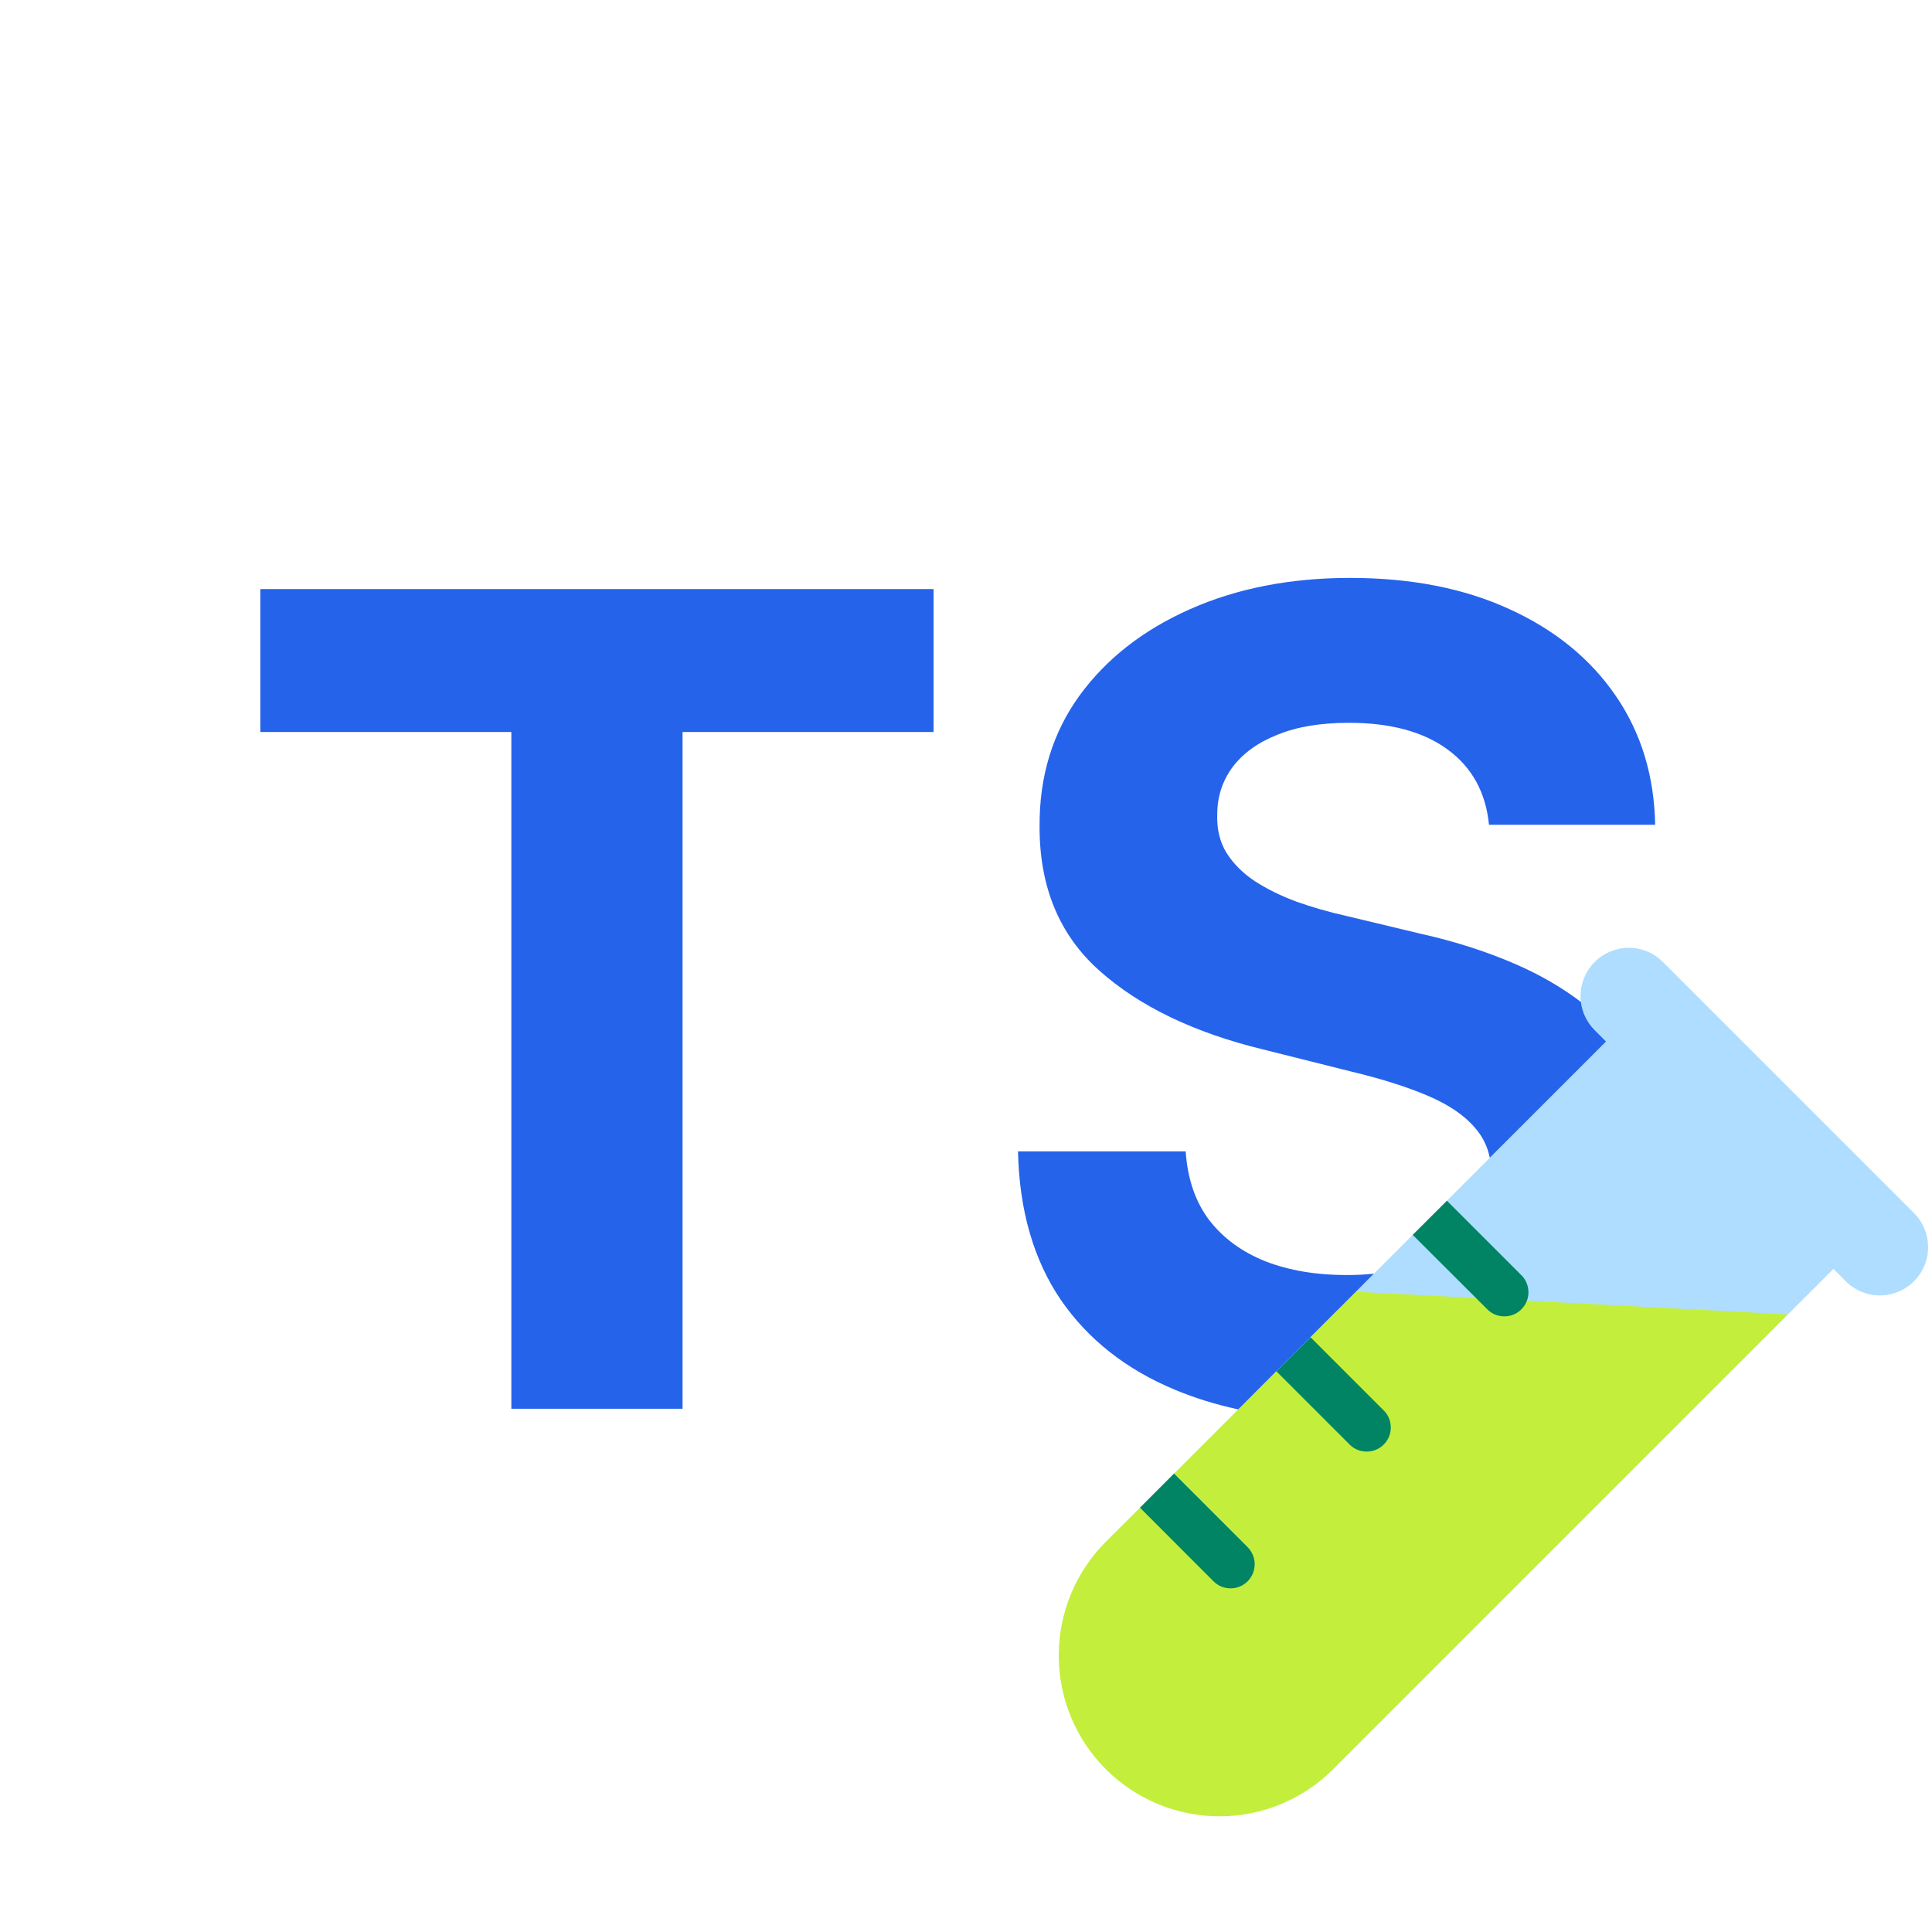
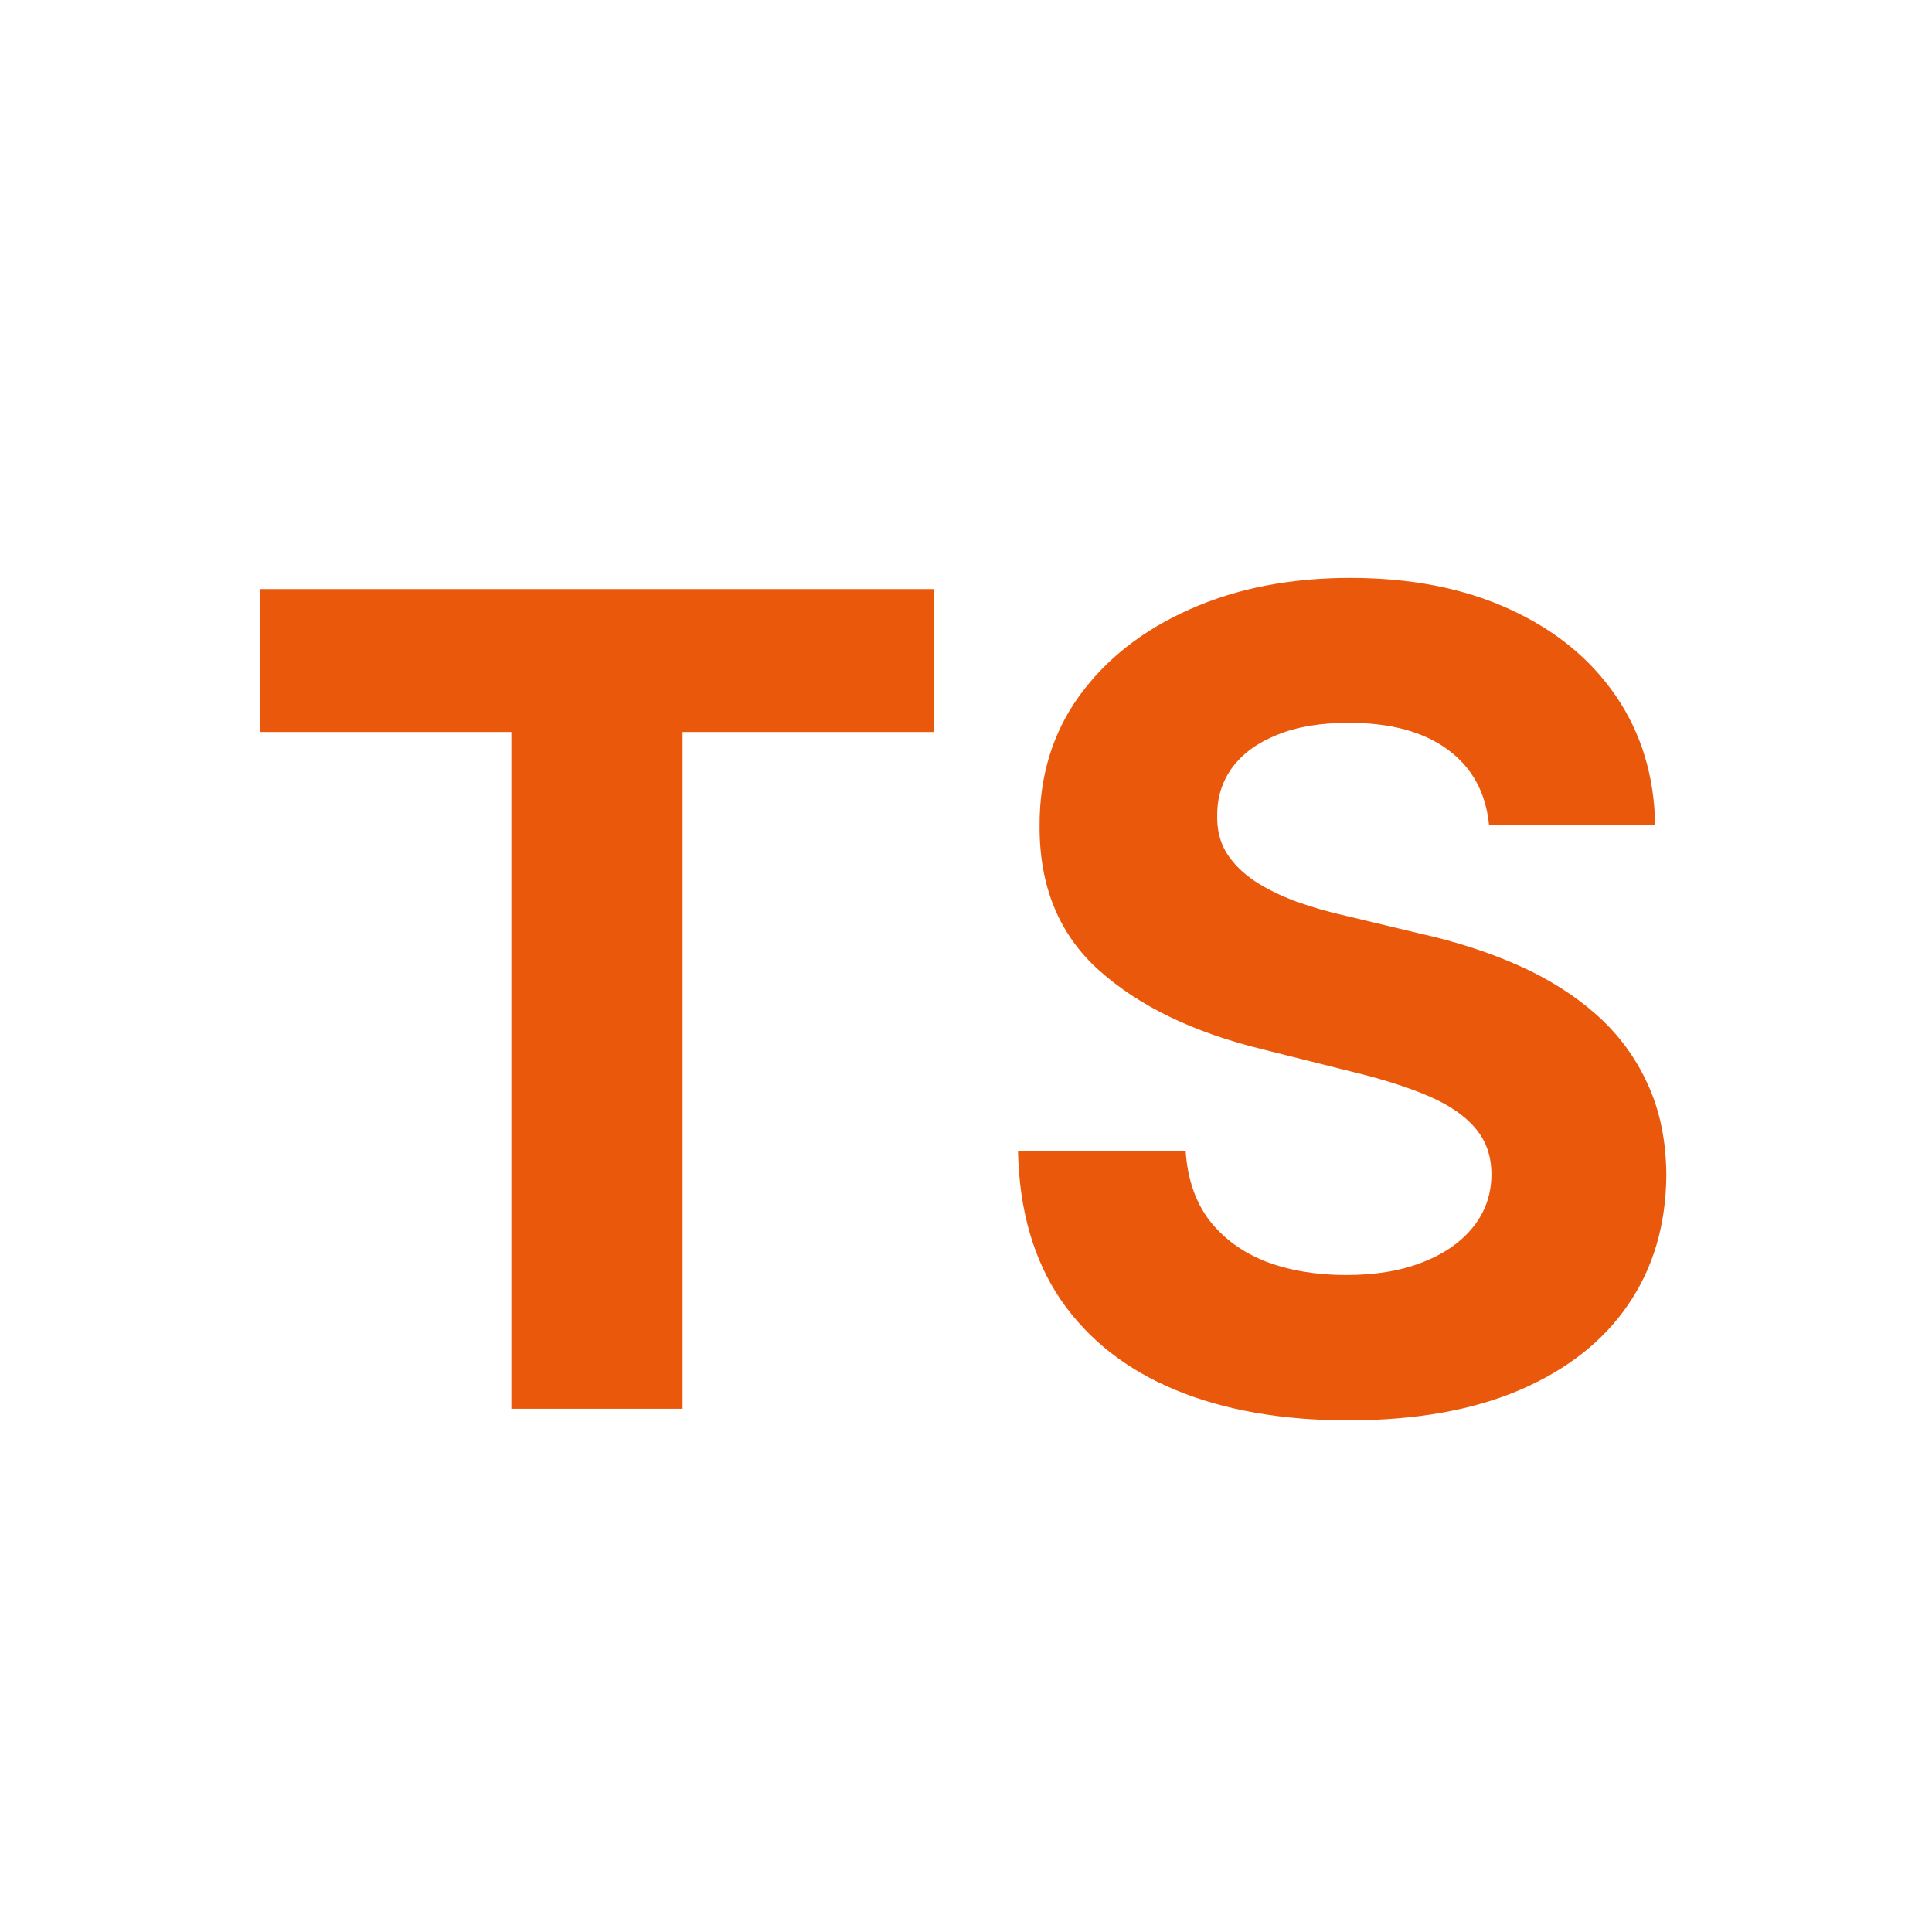
<svg xmlns="http://www.w3.org/2000/svg" width="24" height="24" viewBox="0 0 24 24" fill="none">
-   <path d="M16.844 16.046L20.114 15.344L22.211 16.328L16.561 21.978C16.187 22.352 15.679 22.563 15.149 22.563C14.619 22.563 14.111 22.352 13.737 21.978C13.362 21.603 13.152 21.095 13.152 20.566C13.152 20.036 13.362 19.528 13.736 19.153L14.159 18.731L14.581 18.766V18.309L15.858 17.032L16.277 17.02V16.612L16.844 16.046Z" fill="#C3EF3C" />
-   <path d="M20.657 11.95C20.545 11.837 20.392 11.774 20.233 11.774C20.075 11.774 19.922 11.837 19.81 11.95C19.697 12.062 19.634 12.215 19.634 12.374C19.634 12.533 19.697 12.685 19.81 12.797L19.951 12.938L17.964 14.926L18.117 15.344L17.559 15.33L16.844 16.046L22.211 16.328L22.776 15.763L22.917 15.905C22.972 15.963 23.038 16.009 23.112 16.041C23.185 16.073 23.264 16.091 23.344 16.092C23.424 16.093 23.504 16.078 23.578 16.048C23.652 16.018 23.72 15.973 23.776 15.916C23.833 15.86 23.877 15.792 23.908 15.718C23.938 15.644 23.953 15.564 23.951 15.484C23.95 15.404 23.933 15.325 23.901 15.252C23.869 15.178 23.822 15.112 23.764 15.057L20.657 11.95Z" fill="#AEDDFF" />
-   <path d="M17.974 14.916L18.892 15.834C18.921 15.861 18.945 15.894 18.961 15.931C18.977 15.968 18.986 16.007 18.987 16.048C18.988 16.088 18.98 16.128 18.965 16.165C18.95 16.203 18.928 16.236 18.899 16.265C18.871 16.293 18.837 16.316 18.8 16.331C18.762 16.346 18.722 16.353 18.682 16.352C18.642 16.352 18.602 16.343 18.565 16.327C18.529 16.31 18.496 16.287 18.468 16.257L17.549 15.34L17.974 14.916ZM16.279 16.611L17.197 17.529C17.25 17.585 17.278 17.661 17.277 17.738C17.276 17.816 17.244 17.89 17.189 17.945C17.134 18 17.06 18.031 16.983 18.032C16.905 18.034 16.83 18.005 16.773 17.952L15.855 17.034L16.279 16.611ZM15.502 19.223L14.584 18.305L14.161 18.729L15.078 19.647C15.135 19.702 15.21 19.732 15.289 19.731C15.367 19.731 15.443 19.699 15.498 19.644C15.554 19.588 15.585 19.513 15.586 19.434C15.587 19.356 15.557 19.28 15.502 19.223Z" fill="#008463" />
-   <path fill-rule="evenodd" clip-rule="evenodd" d="M3.234 7.318V9.093H6.352V17.5H8.479V9.093H11.597V7.318H3.234ZM17.985 9.312C18.287 9.534 18.457 9.845 18.497 10.246H20.561C20.55 9.64 20.388 9.106 20.073 8.646C19.758 8.185 19.318 7.825 18.751 7.567C18.187 7.308 17.528 7.179 16.772 7.179C16.03 7.179 15.367 7.308 14.784 7.567C14.2 7.825 13.741 8.185 13.406 8.646C13.075 9.106 12.911 9.645 12.914 10.261C12.911 11.014 13.158 11.612 13.655 12.056C14.152 12.5 14.83 12.827 15.688 13.036L16.797 13.314C17.168 13.403 17.481 13.503 17.737 13.612C17.995 13.722 18.191 13.854 18.323 14.01C18.417 14.117 18.478 14.241 18.507 14.382L19.951 12.938L19.81 12.797C19.715 12.702 19.655 12.579 19.639 12.447C19.412 12.274 19.156 12.124 18.87 11.996C18.499 11.831 18.091 11.698 17.647 11.599L16.732 11.38C16.51 11.33 16.302 11.271 16.106 11.201C15.91 11.128 15.738 11.043 15.589 10.947C15.44 10.848 15.322 10.73 15.236 10.594C15.153 10.459 15.115 10.3 15.121 10.117C15.121 9.898 15.184 9.703 15.31 9.531C15.44 9.358 15.625 9.224 15.867 9.128C16.109 9.028 16.406 8.979 16.757 8.979C17.274 8.979 17.684 9.09 17.985 9.312ZM16.722 15.839C16.843 15.839 16.957 15.834 17.067 15.822L16.844 16.046L16.844 16.046L16.277 16.612V16.613L15.855 17.034L15.855 17.034L15.382 17.508C15.104 17.448 14.843 17.367 14.6 17.266C13.993 17.014 13.519 16.642 13.178 16.148C12.84 15.65 12.662 15.036 12.646 14.303H14.729C14.752 14.645 14.85 14.93 15.022 15.158C15.198 15.384 15.431 15.554 15.723 15.67C16.018 15.783 16.351 15.839 16.722 15.839Z" fill="#2563EB" />
+   <path d="M3.234 9.093V7.318H11.597V9.093H8.479V17.5H6.352V9.093H3.234ZM18.497 10.246C18.457 9.845 18.287 9.534 17.985 9.312C17.684 9.09 17.274 8.979 16.757 8.979C16.406 8.979 16.109 9.028 15.867 9.128C15.625 9.224 15.44 9.358 15.31 9.531C15.184 9.703 15.121 9.898 15.121 10.117C15.115 10.3 15.153 10.459 15.236 10.595C15.322 10.73 15.44 10.848 15.589 10.947C15.738 11.044 15.91 11.128 16.106 11.201C16.302 11.271 16.51 11.33 16.732 11.38L17.647 11.599C18.091 11.698 18.499 11.831 18.87 11.996C19.241 12.162 19.563 12.366 19.835 12.608C20.106 12.85 20.317 13.135 20.466 13.463C20.619 13.791 20.696 14.167 20.7 14.592C20.696 15.215 20.537 15.755 20.222 16.212C19.911 16.666 19.46 17.019 18.87 17.271C18.284 17.52 17.576 17.644 16.747 17.644C15.925 17.644 15.209 17.518 14.6 17.266C13.993 17.014 13.519 16.642 13.178 16.148C12.84 15.651 12.662 15.036 12.646 14.303H14.729C14.752 14.645 14.85 14.93 15.022 15.158C15.198 15.384 15.431 15.555 15.723 15.671C16.018 15.783 16.351 15.839 16.722 15.839C17.087 15.839 17.404 15.787 17.672 15.68C17.944 15.574 18.154 15.427 18.303 15.238C18.453 15.049 18.527 14.832 18.527 14.587C18.527 14.358 18.459 14.166 18.323 14.01C18.191 13.854 17.995 13.722 17.737 13.612C17.481 13.503 17.168 13.403 16.797 13.314L15.688 13.036C14.83 12.827 14.152 12.5 13.655 12.056C13.158 11.612 12.911 11.014 12.914 10.261C12.911 9.645 13.075 9.106 13.406 8.646C13.741 8.185 14.2 7.825 14.784 7.567C15.367 7.308 16.03 7.179 16.772 7.179C17.528 7.179 18.187 7.308 18.751 7.567C19.318 7.825 19.758 8.185 20.073 8.646C20.388 9.106 20.55 9.64 20.561 10.246H18.497Z" fill="#EA580C" />
</svg>
